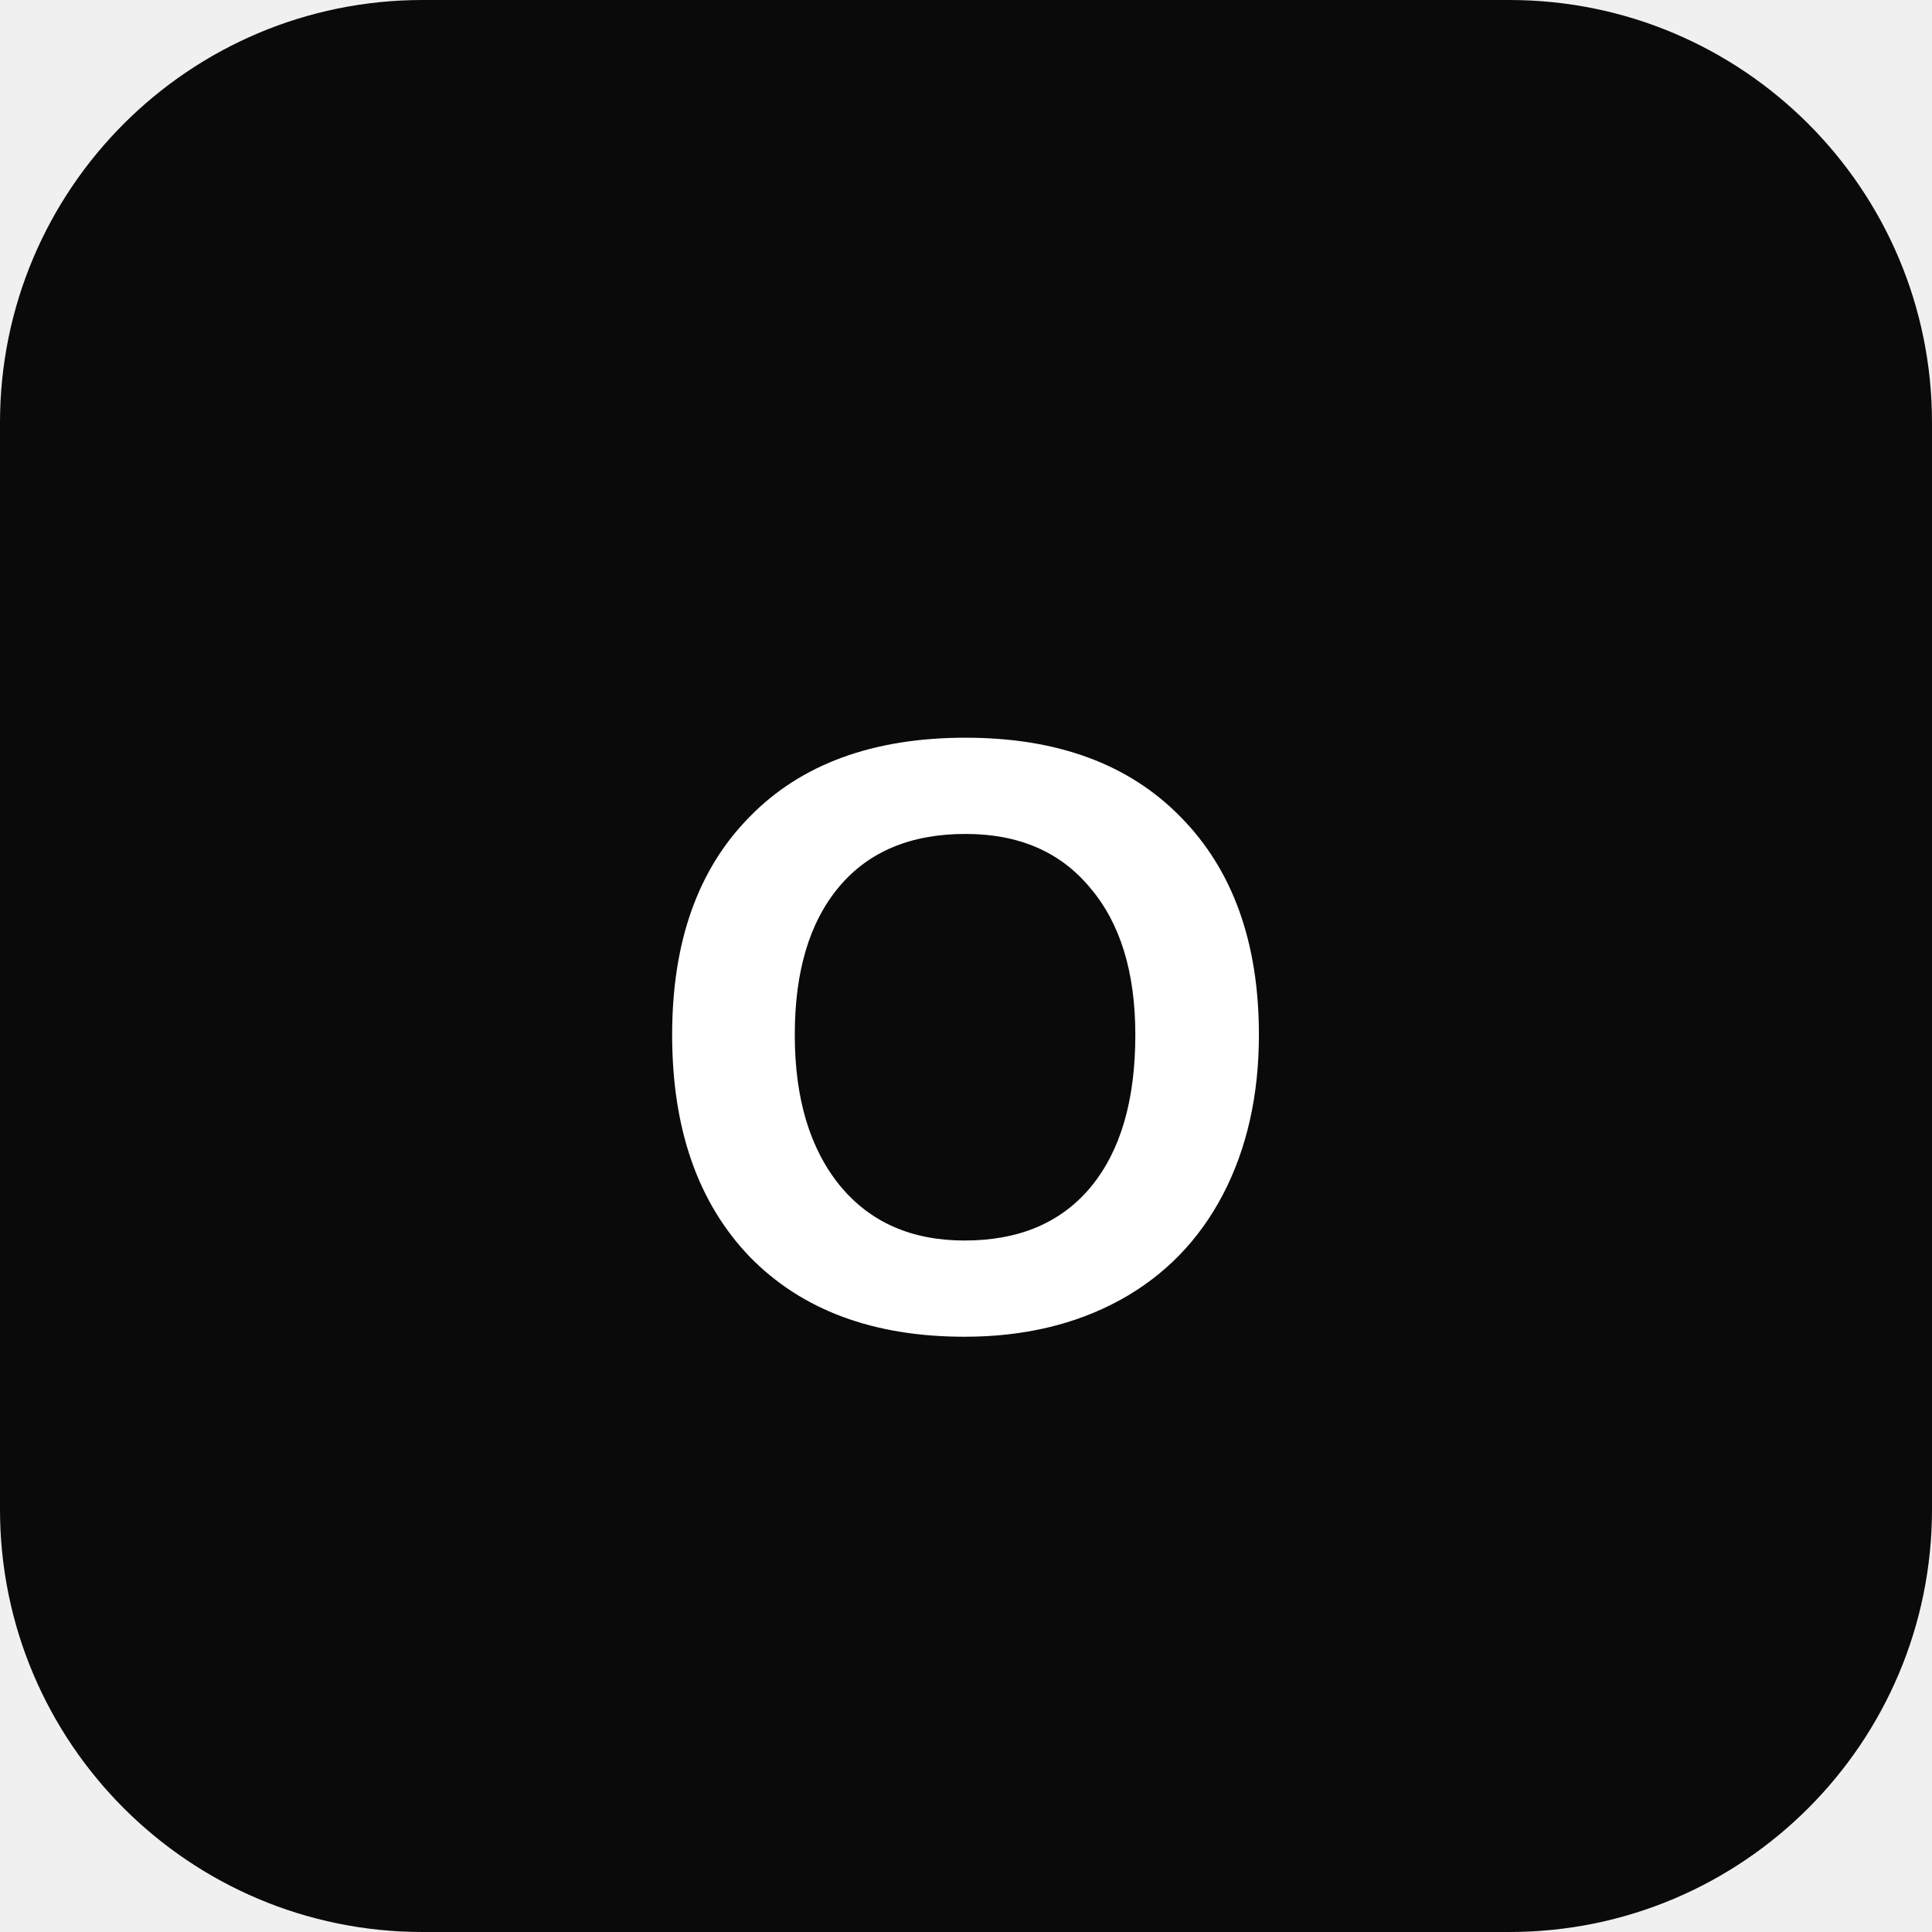
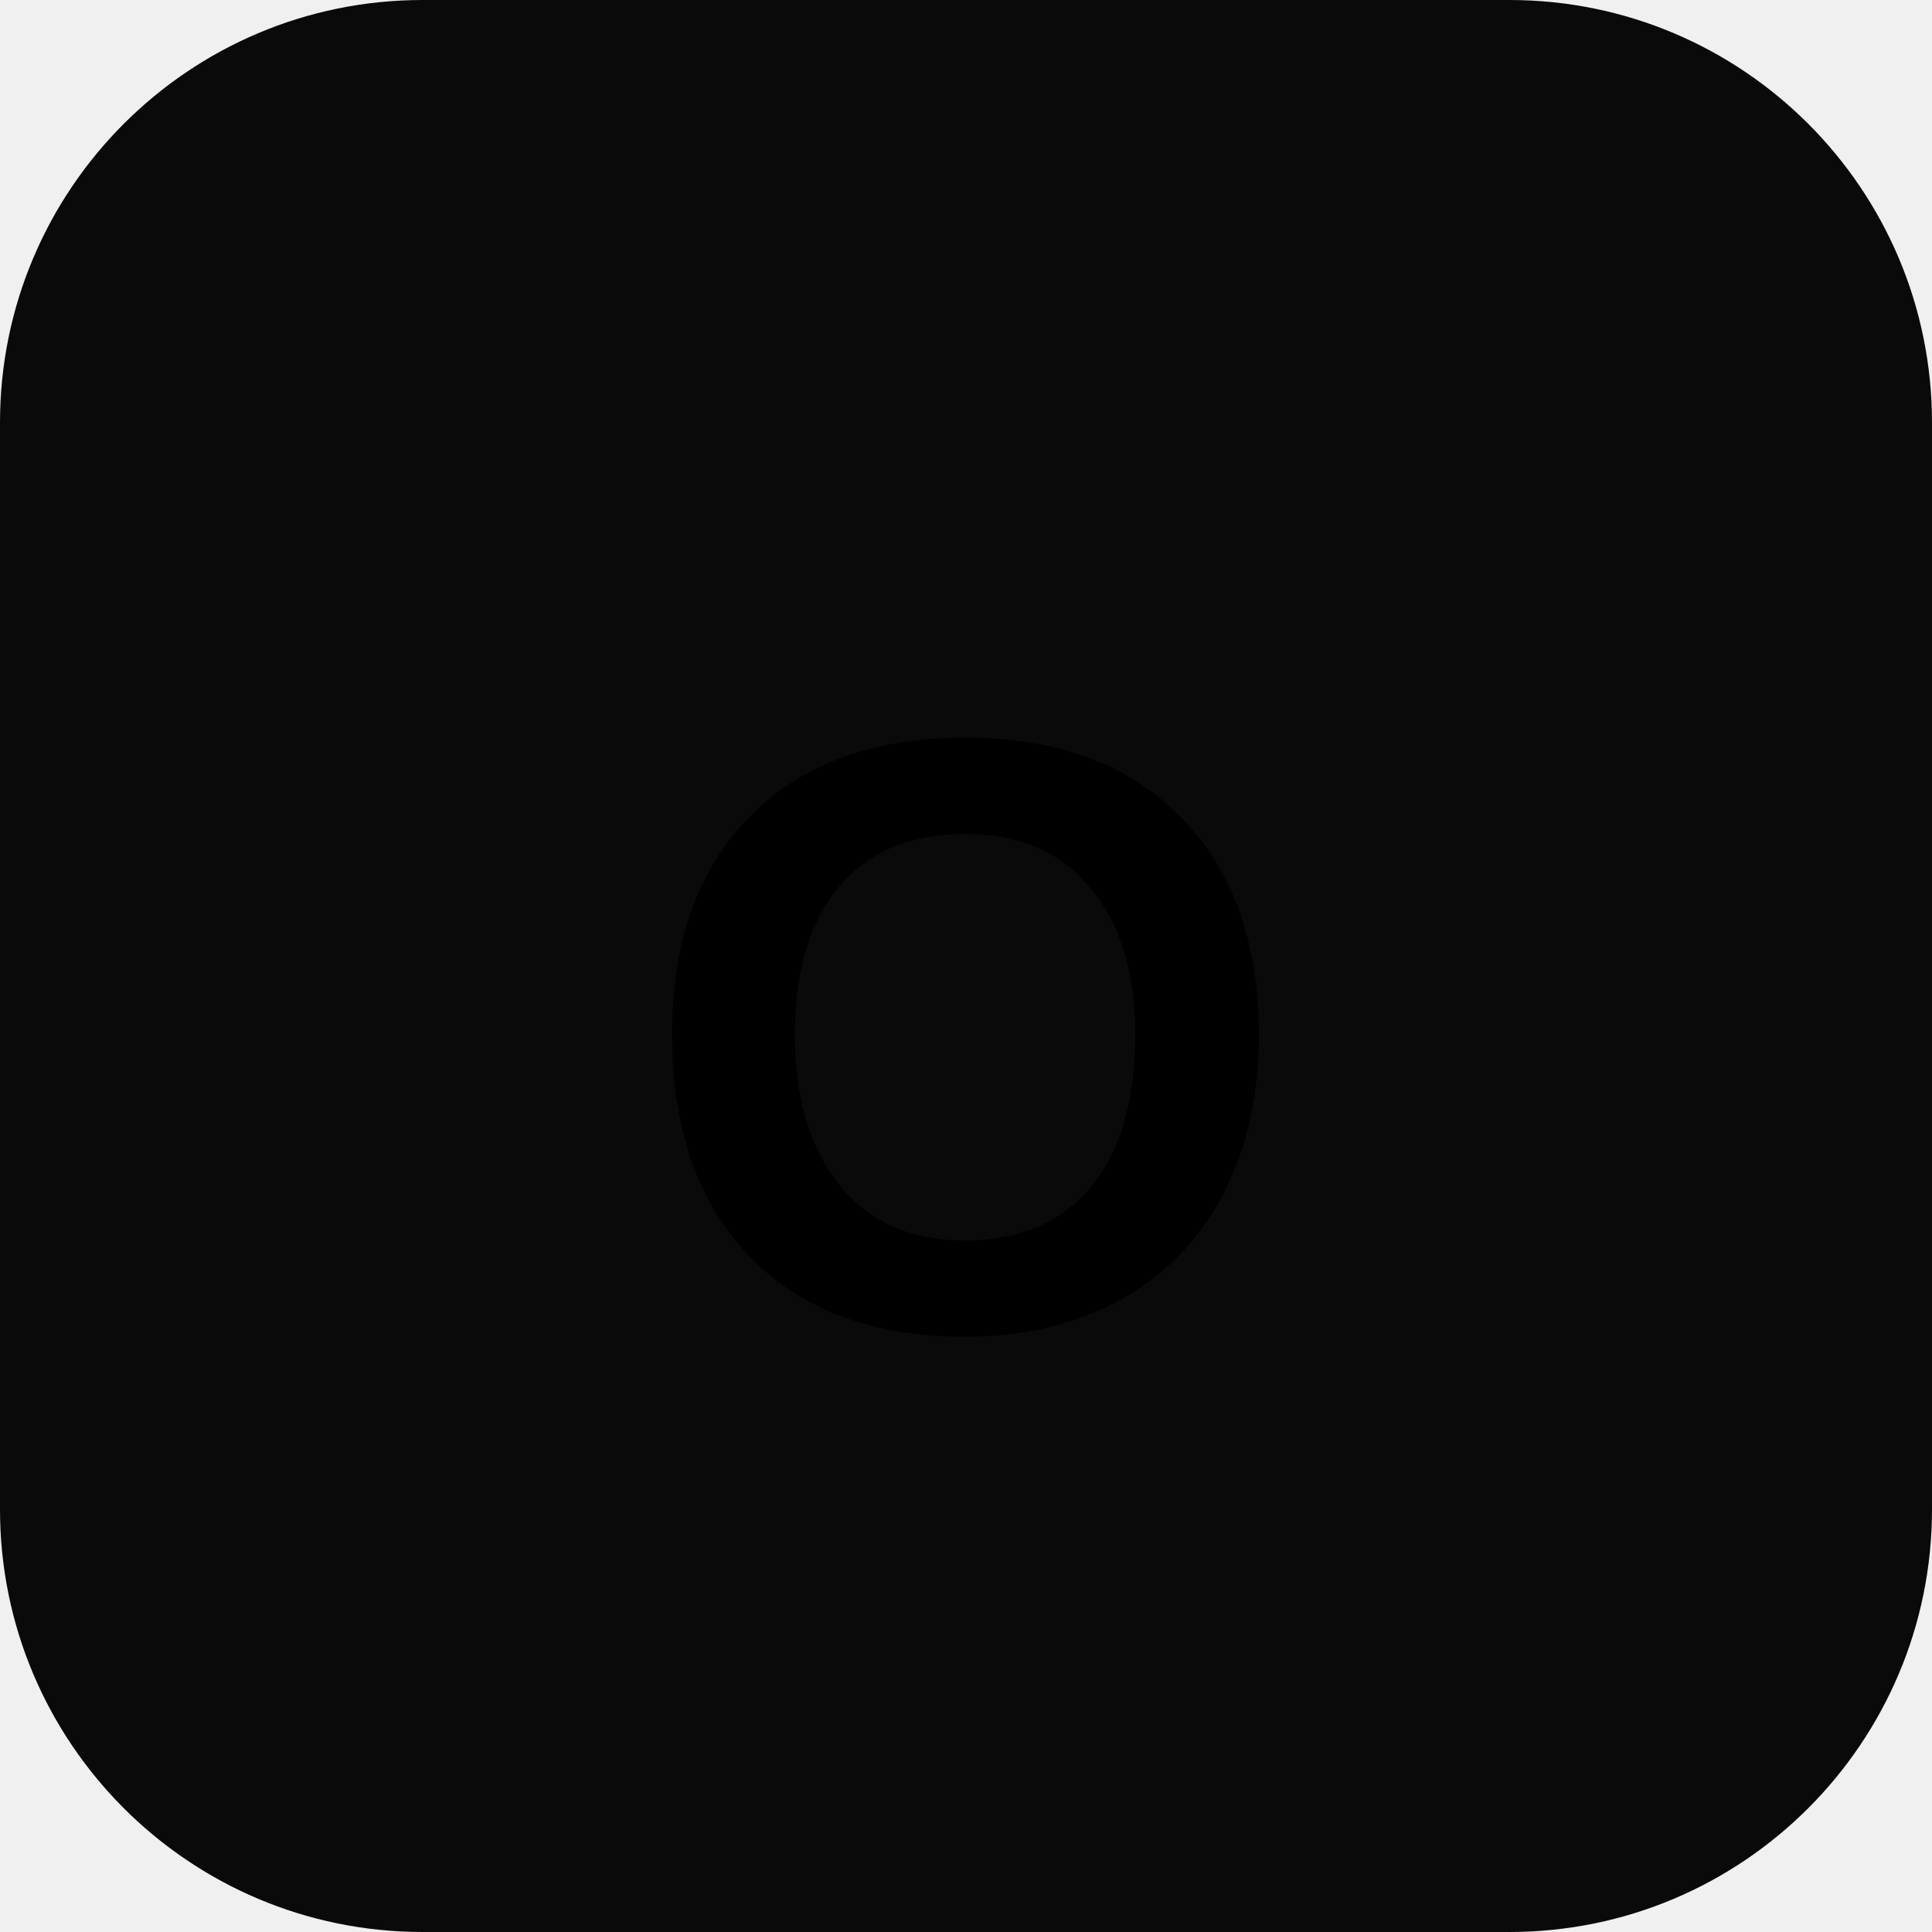
<svg xmlns="http://www.w3.org/2000/svg" viewBox="0 0 32 32">
  <rect width="32" height="32" rx="7" fill="#0A0A0A" />
-   <text x="16" y="22" font-family="Poppins,Arial" font-size="14" font-weight="700" fill="#fff" text-anchor="middle">O</text>
+   <text x="16" y="22" font-family="Poppins,Arial" font-size="14" font-weight="700" fill="F5F5DCf" text-anchor="middle">O</text>
</svg>
